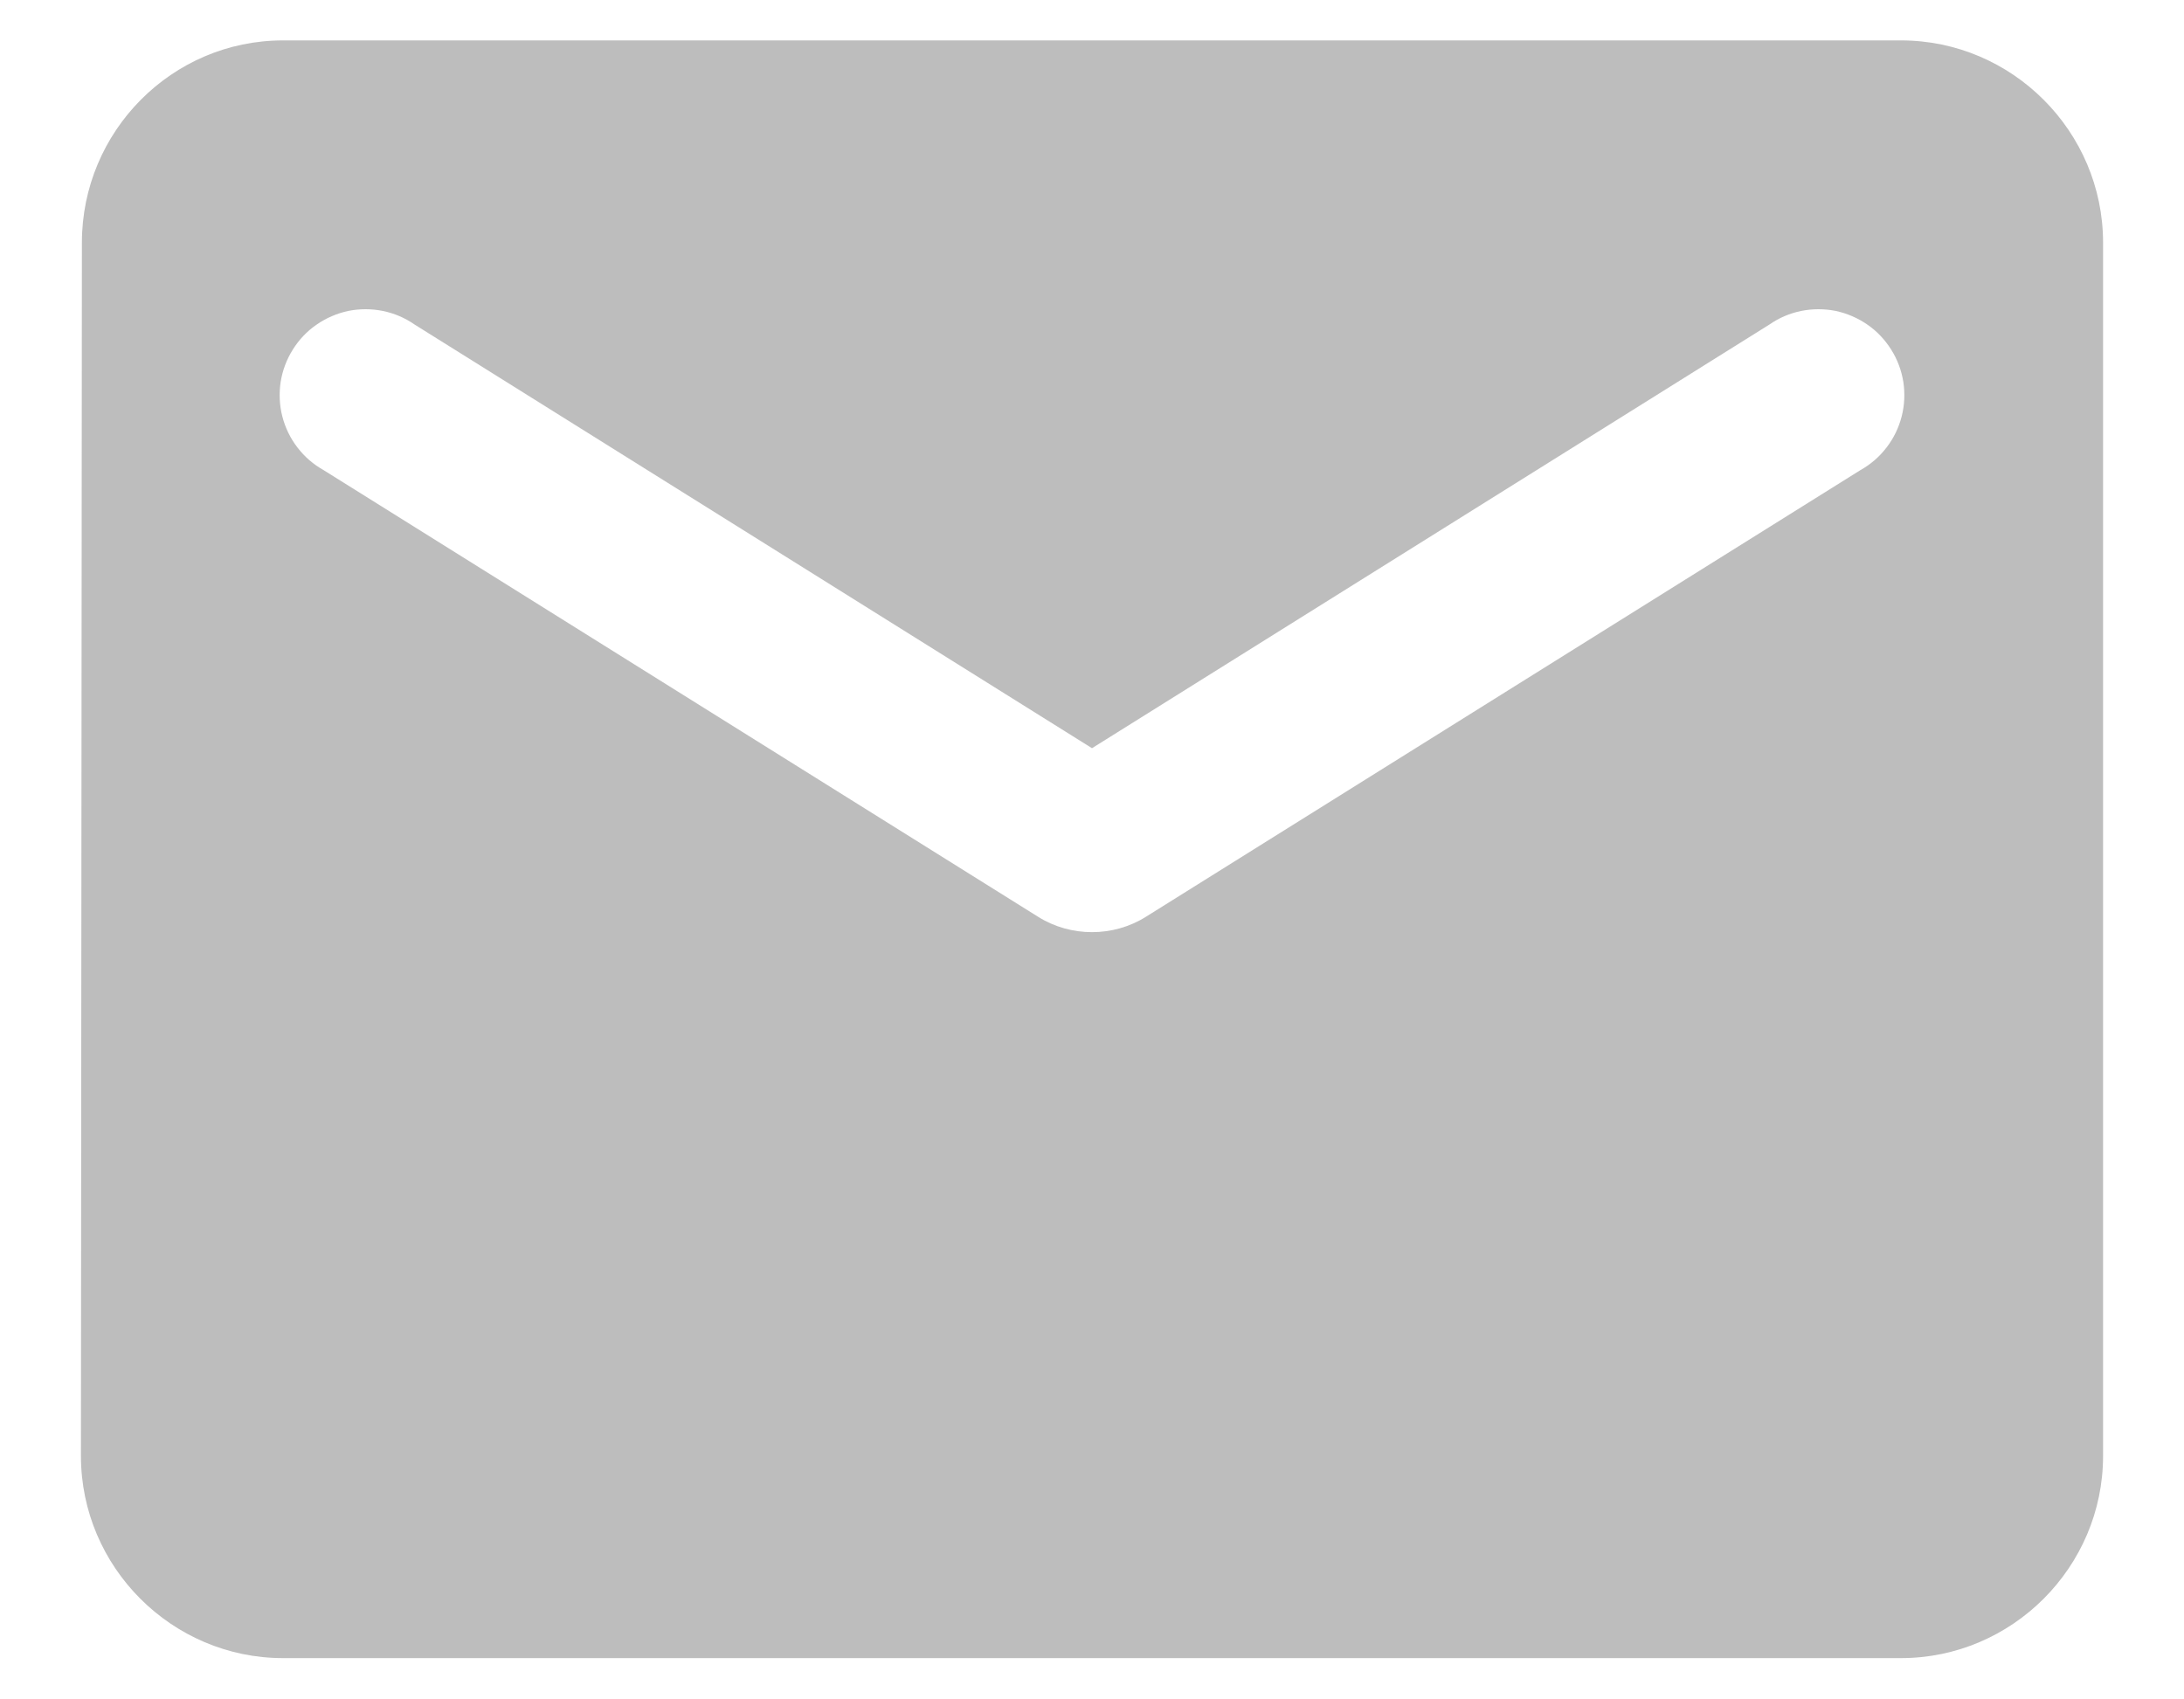
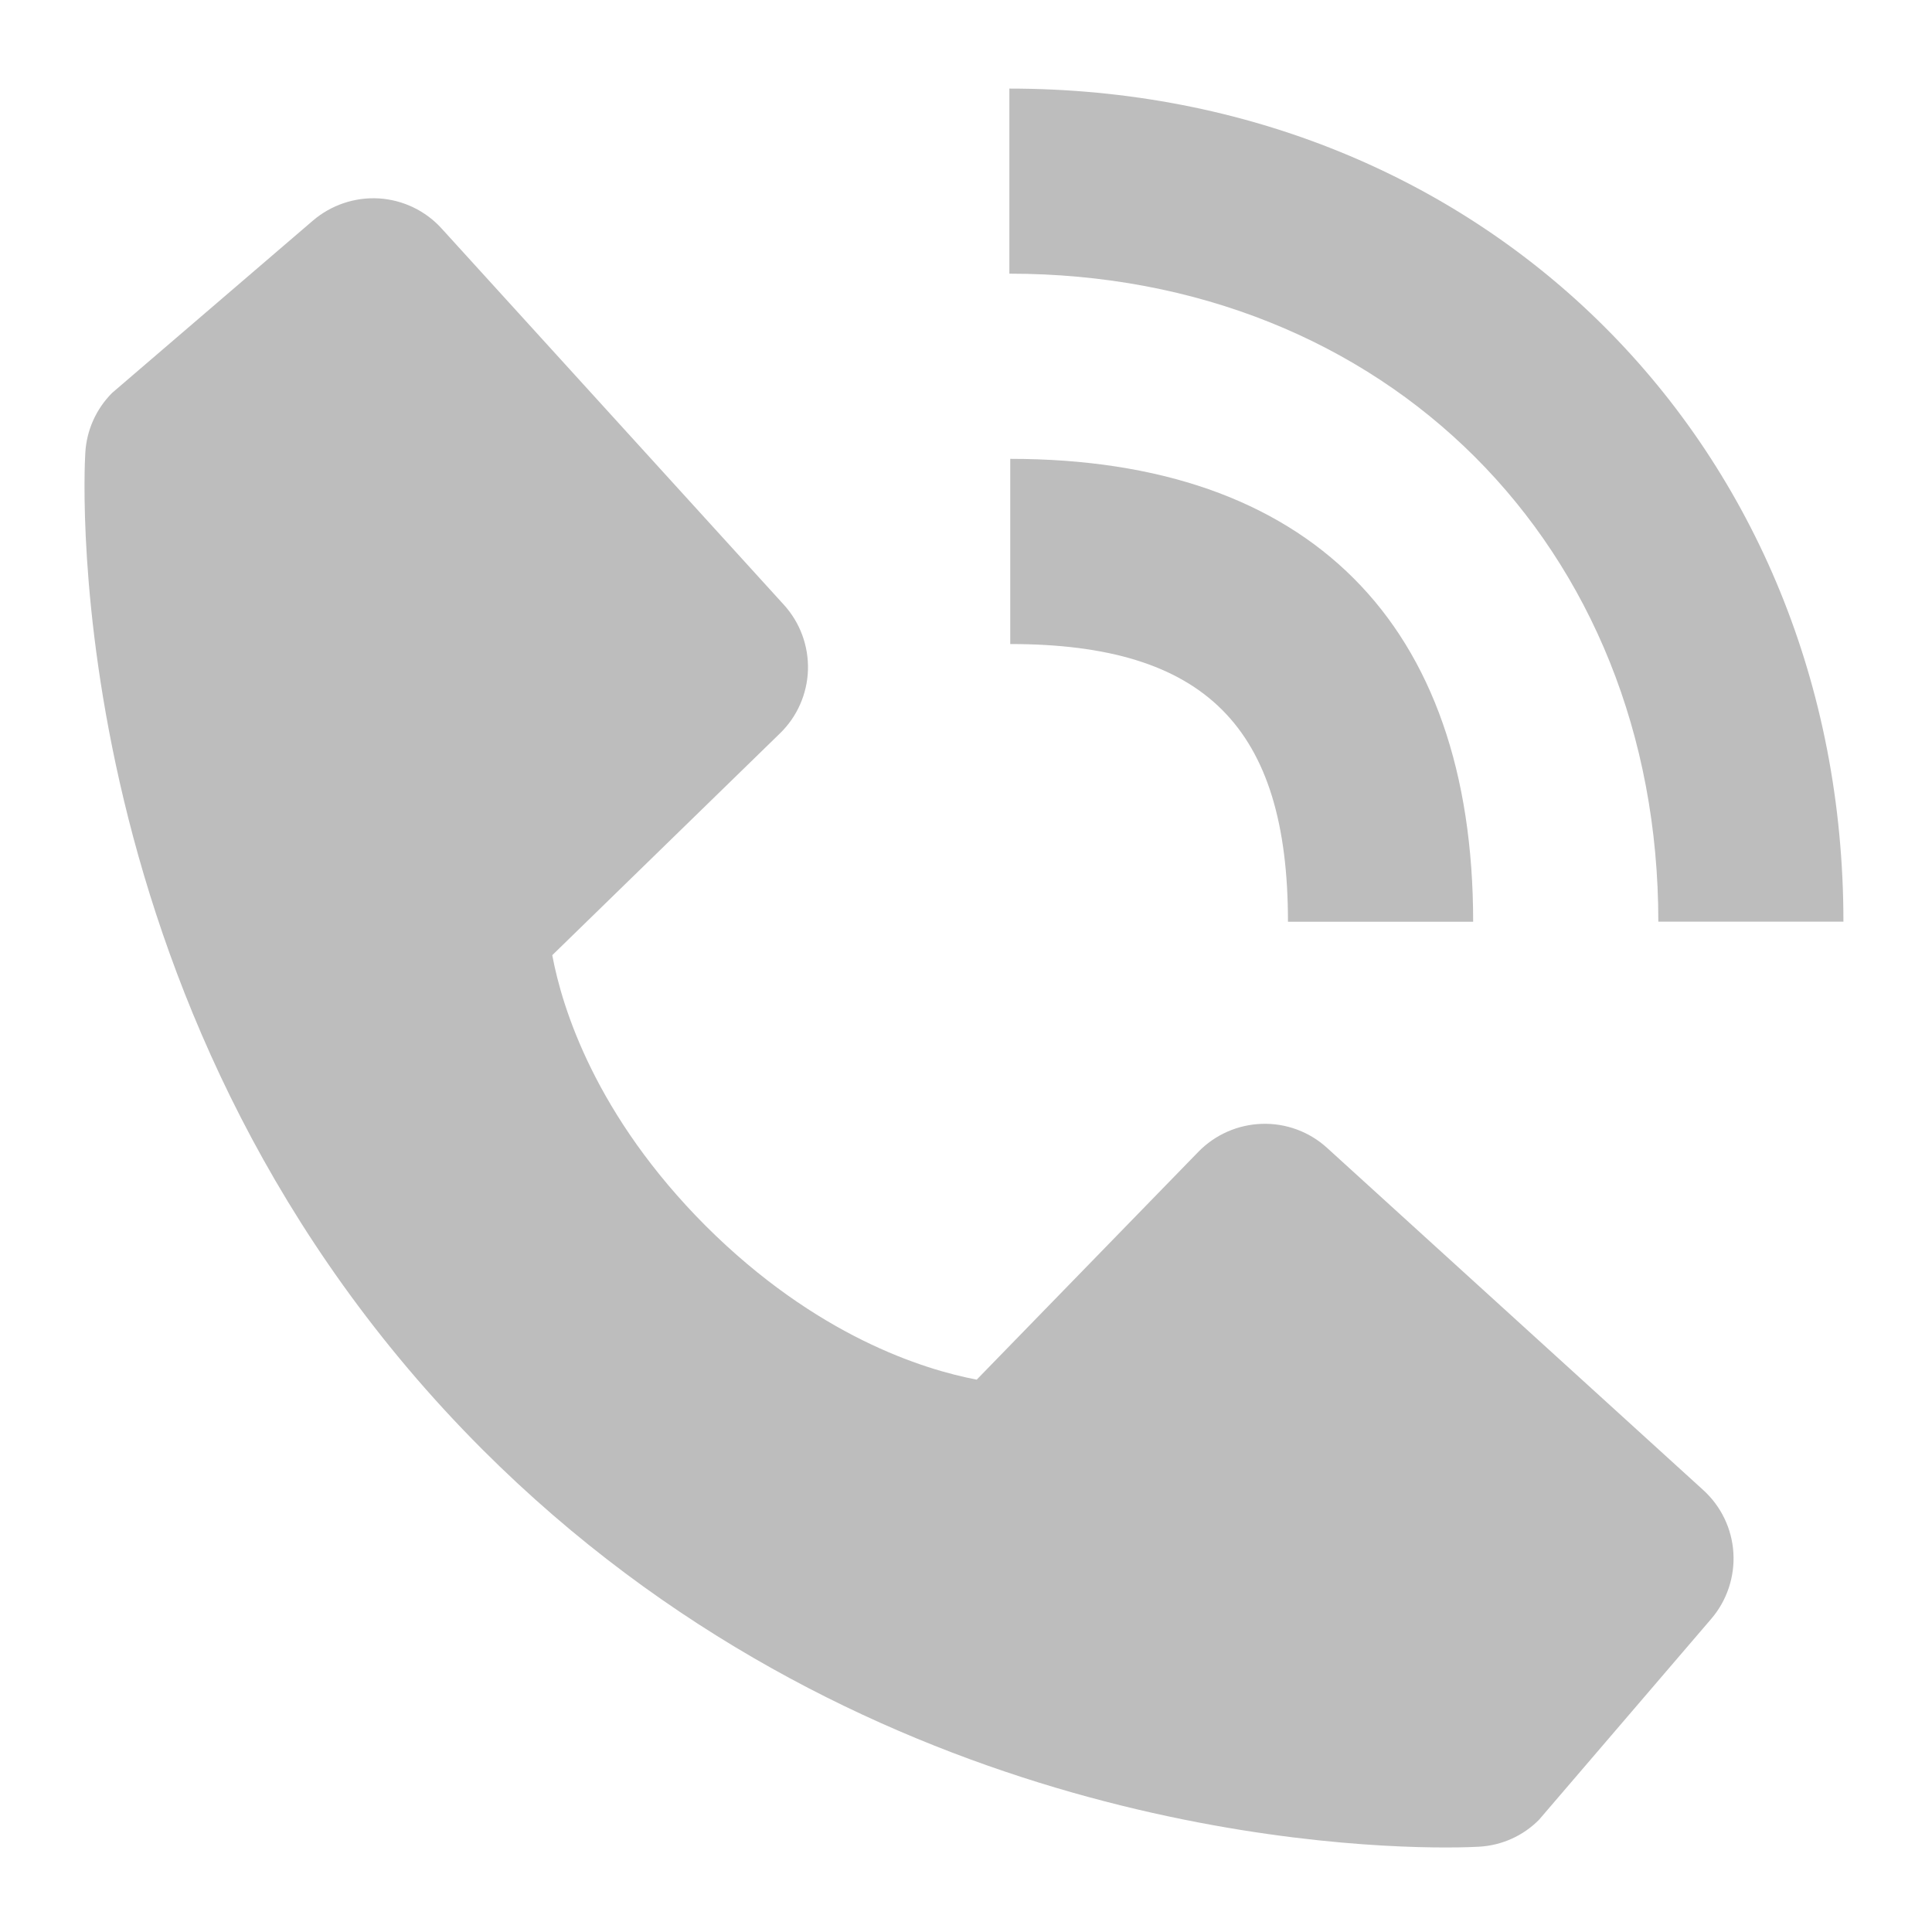
- <svg xmlns="http://www.w3.org/2000/svg" width="18" height="14" viewBox="0 0 18 14" fill="none">
-   <path d="M15.667 0.333H2.333C1.417 0.333 0.675 1.083 0.675 2L0.667 12C0.667 12.917 1.417 13.667 2.333 13.667H15.667C16.583 13.667 17.333 12.917 17.333 12V2C17.333 1.083 16.583 0.333 15.667 0.333ZM15.333 3.875L9.442 7.558C9.175 7.725 8.825 7.725 8.558 7.558L2.667 3.875C2.583 3.828 2.51 3.765 2.452 3.689C2.393 3.613 2.351 3.526 2.327 3.433C2.303 3.34 2.299 3.243 2.313 3.149C2.328 3.054 2.362 2.963 2.413 2.882C2.463 2.801 2.53 2.73 2.609 2.676C2.688 2.621 2.777 2.583 2.87 2.563C2.964 2.544 3.061 2.544 3.155 2.563C3.249 2.582 3.338 2.62 3.417 2.675L9 6.167L14.583 2.675C14.662 2.62 14.751 2.582 14.845 2.563C14.939 2.544 15.036 2.544 15.13 2.563C15.223 2.583 15.312 2.621 15.391 2.676C15.47 2.73 15.536 2.801 15.587 2.882C15.638 2.963 15.672 3.054 15.687 3.149C15.701 3.243 15.697 3.34 15.673 3.433C15.649 3.526 15.607 3.613 15.548 3.689C15.49 3.765 15.417 3.828 15.333 3.875Z" fill="#BDBDBD" />
+ <svg xmlns="http://www.w3.org/2000/svg" width="20" height="20" viewBox="0 0 20 20" fill="none">
+   <path d="M17.167 9.541H19.083C19.083 4.625 15.372 0.917 10.449 0.917V2.833C14.341 2.833 17.167 5.654 17.167 9.541Z" fill="#BDBDBD" />
+   <path d="M10.458 6.667C12.474 6.667 13.333 7.526 13.333 9.542H15.25C15.25 6.451 13.549 4.75 10.458 4.75V6.667ZM13.738 11.883C13.554 11.715 13.312 11.626 13.063 11.634C12.814 11.642 12.578 11.746 12.405 11.924L10.111 14.282C9.559 14.177 8.45 13.831 7.307 12.692C6.165 11.548 5.819 10.436 5.717 9.888L8.073 7.593C8.252 7.42 8.356 7.184 8.364 6.935C8.371 6.686 8.282 6.444 8.114 6.26L4.573 2.367C4.406 2.182 4.173 2.07 3.924 2.054C3.675 2.039 3.43 2.121 3.24 2.283L1.161 4.067C0.995 4.233 0.896 4.454 0.883 4.689C0.868 4.928 0.594 10.603 4.995 15.006C8.834 18.844 13.643 19.125 14.967 19.125C15.161 19.125 15.28 19.119 15.311 19.117C15.546 19.104 15.767 19.005 15.932 18.838L17.715 16.758C17.877 16.569 17.959 16.323 17.944 16.075C17.929 15.826 17.817 15.593 17.632 15.425L13.738 11.883Z" fill="#BDBDBD" />
</svg>
